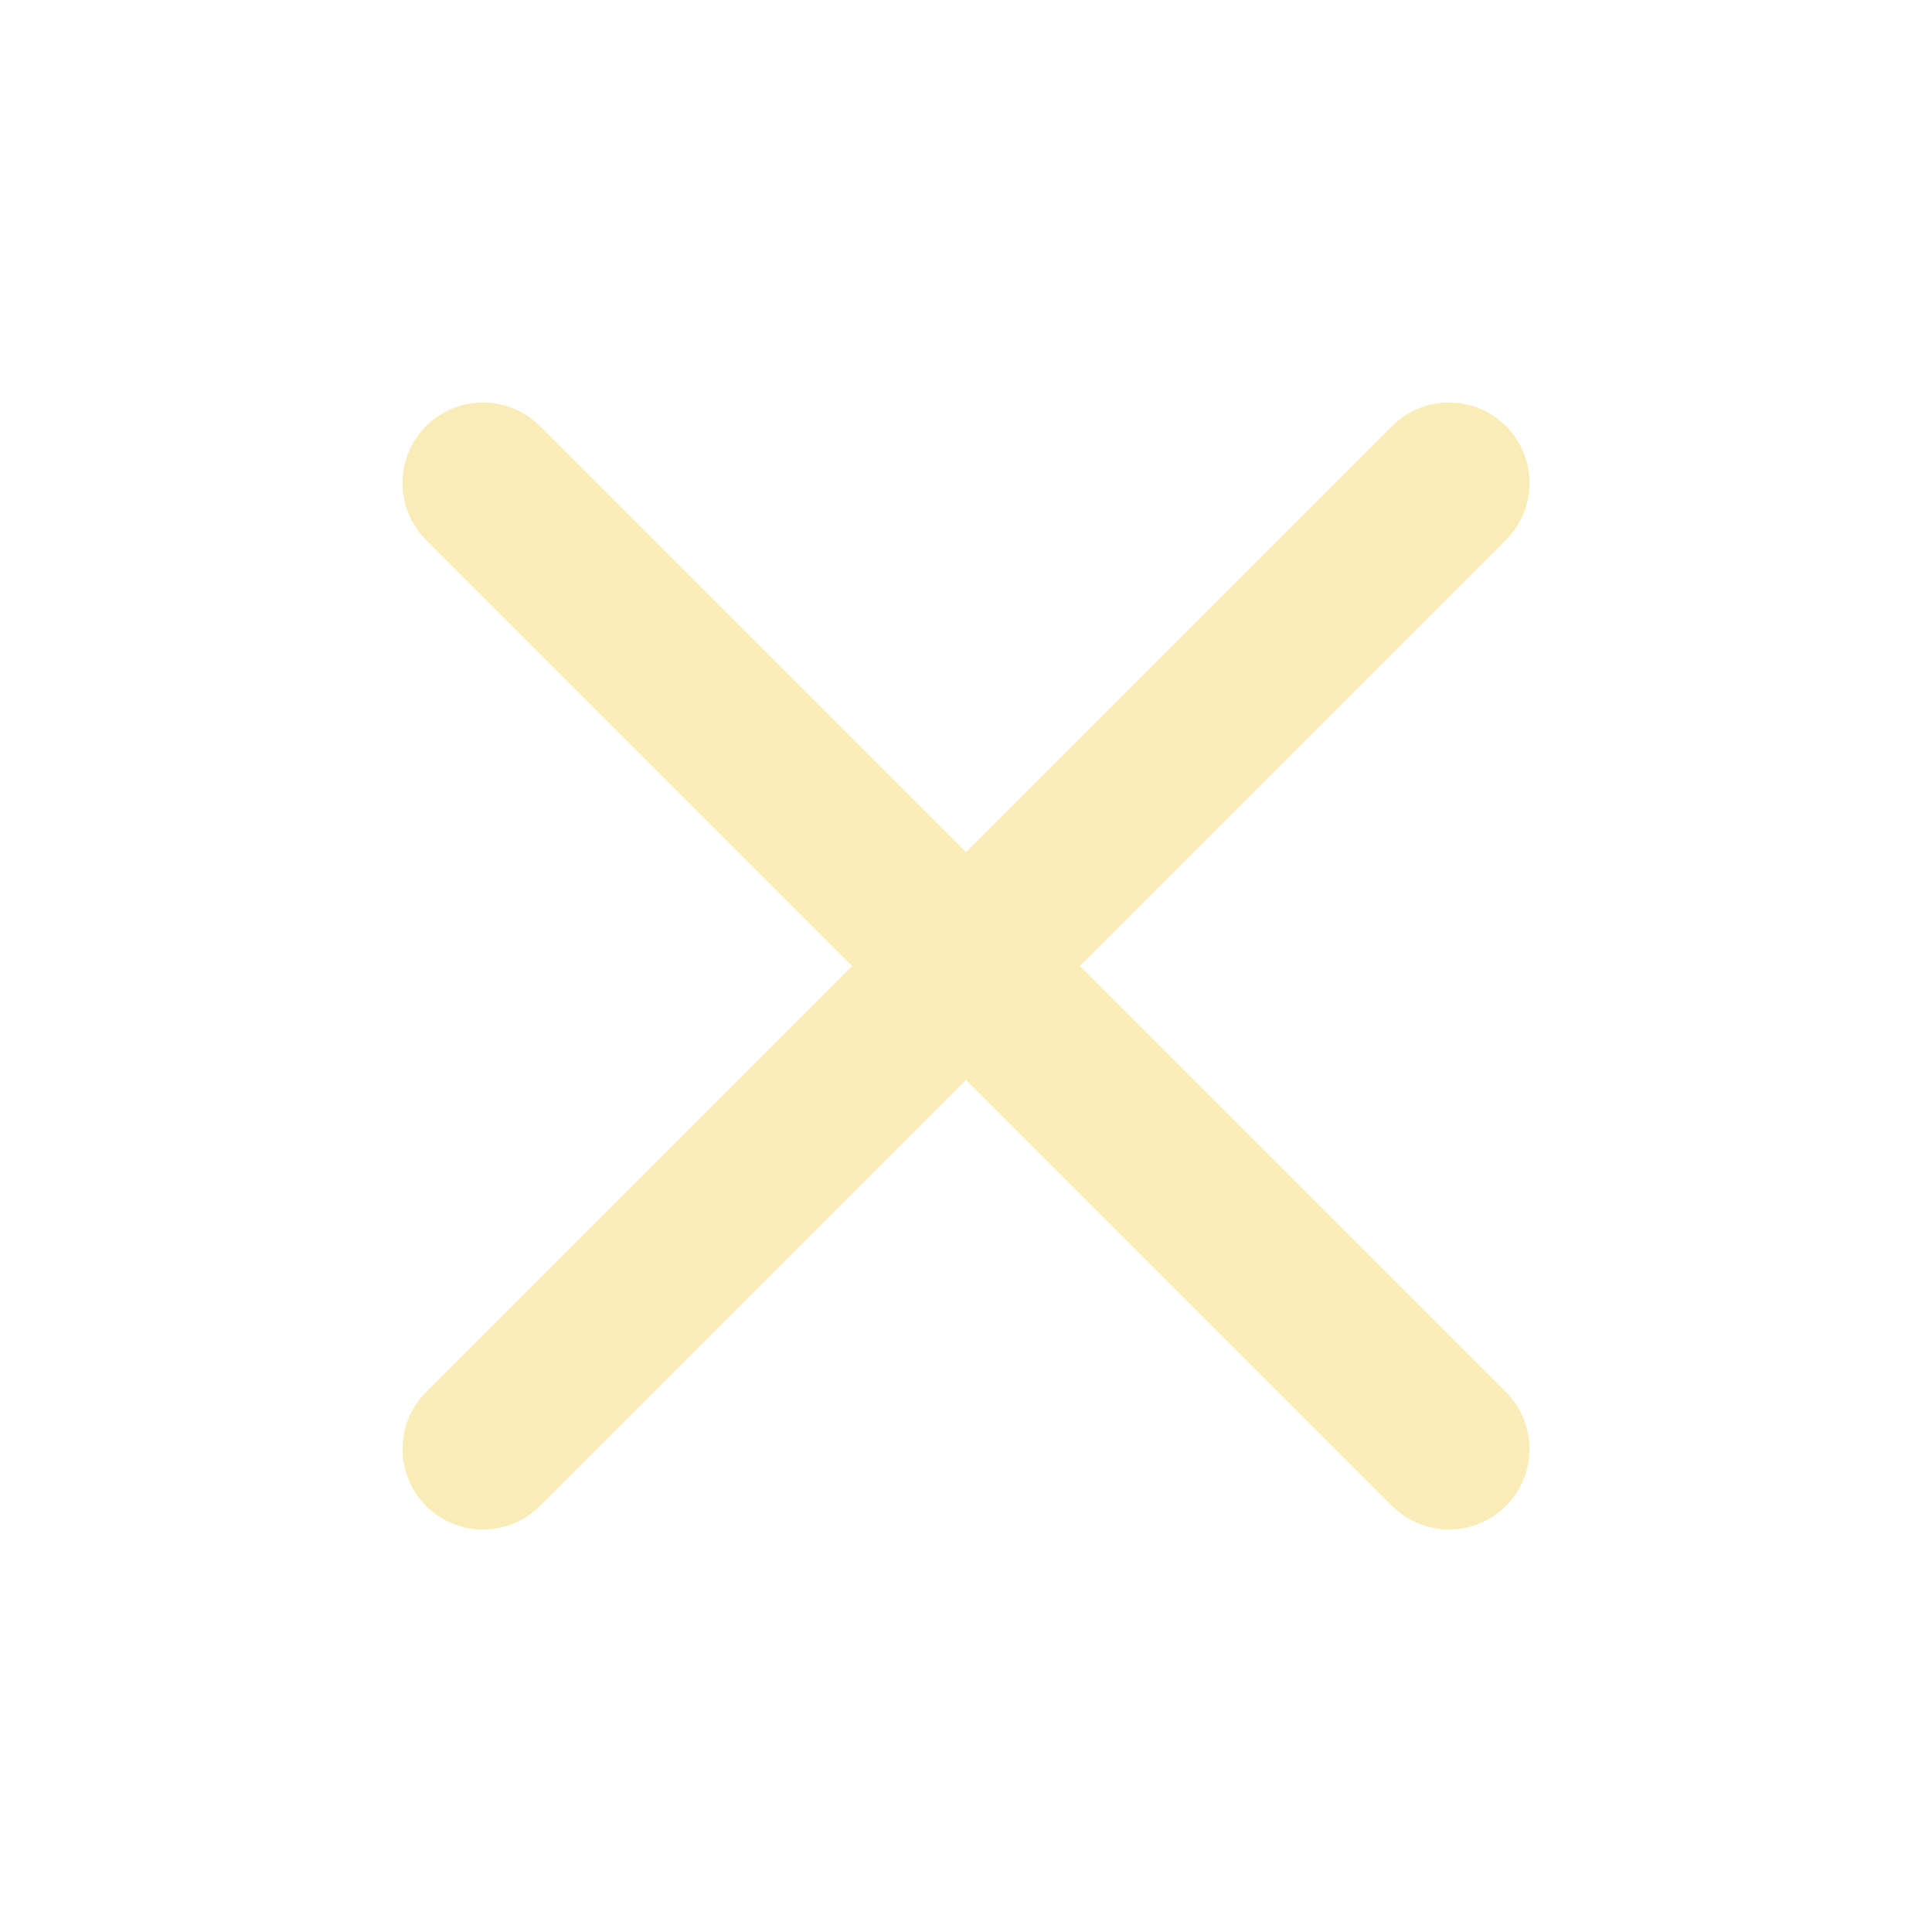
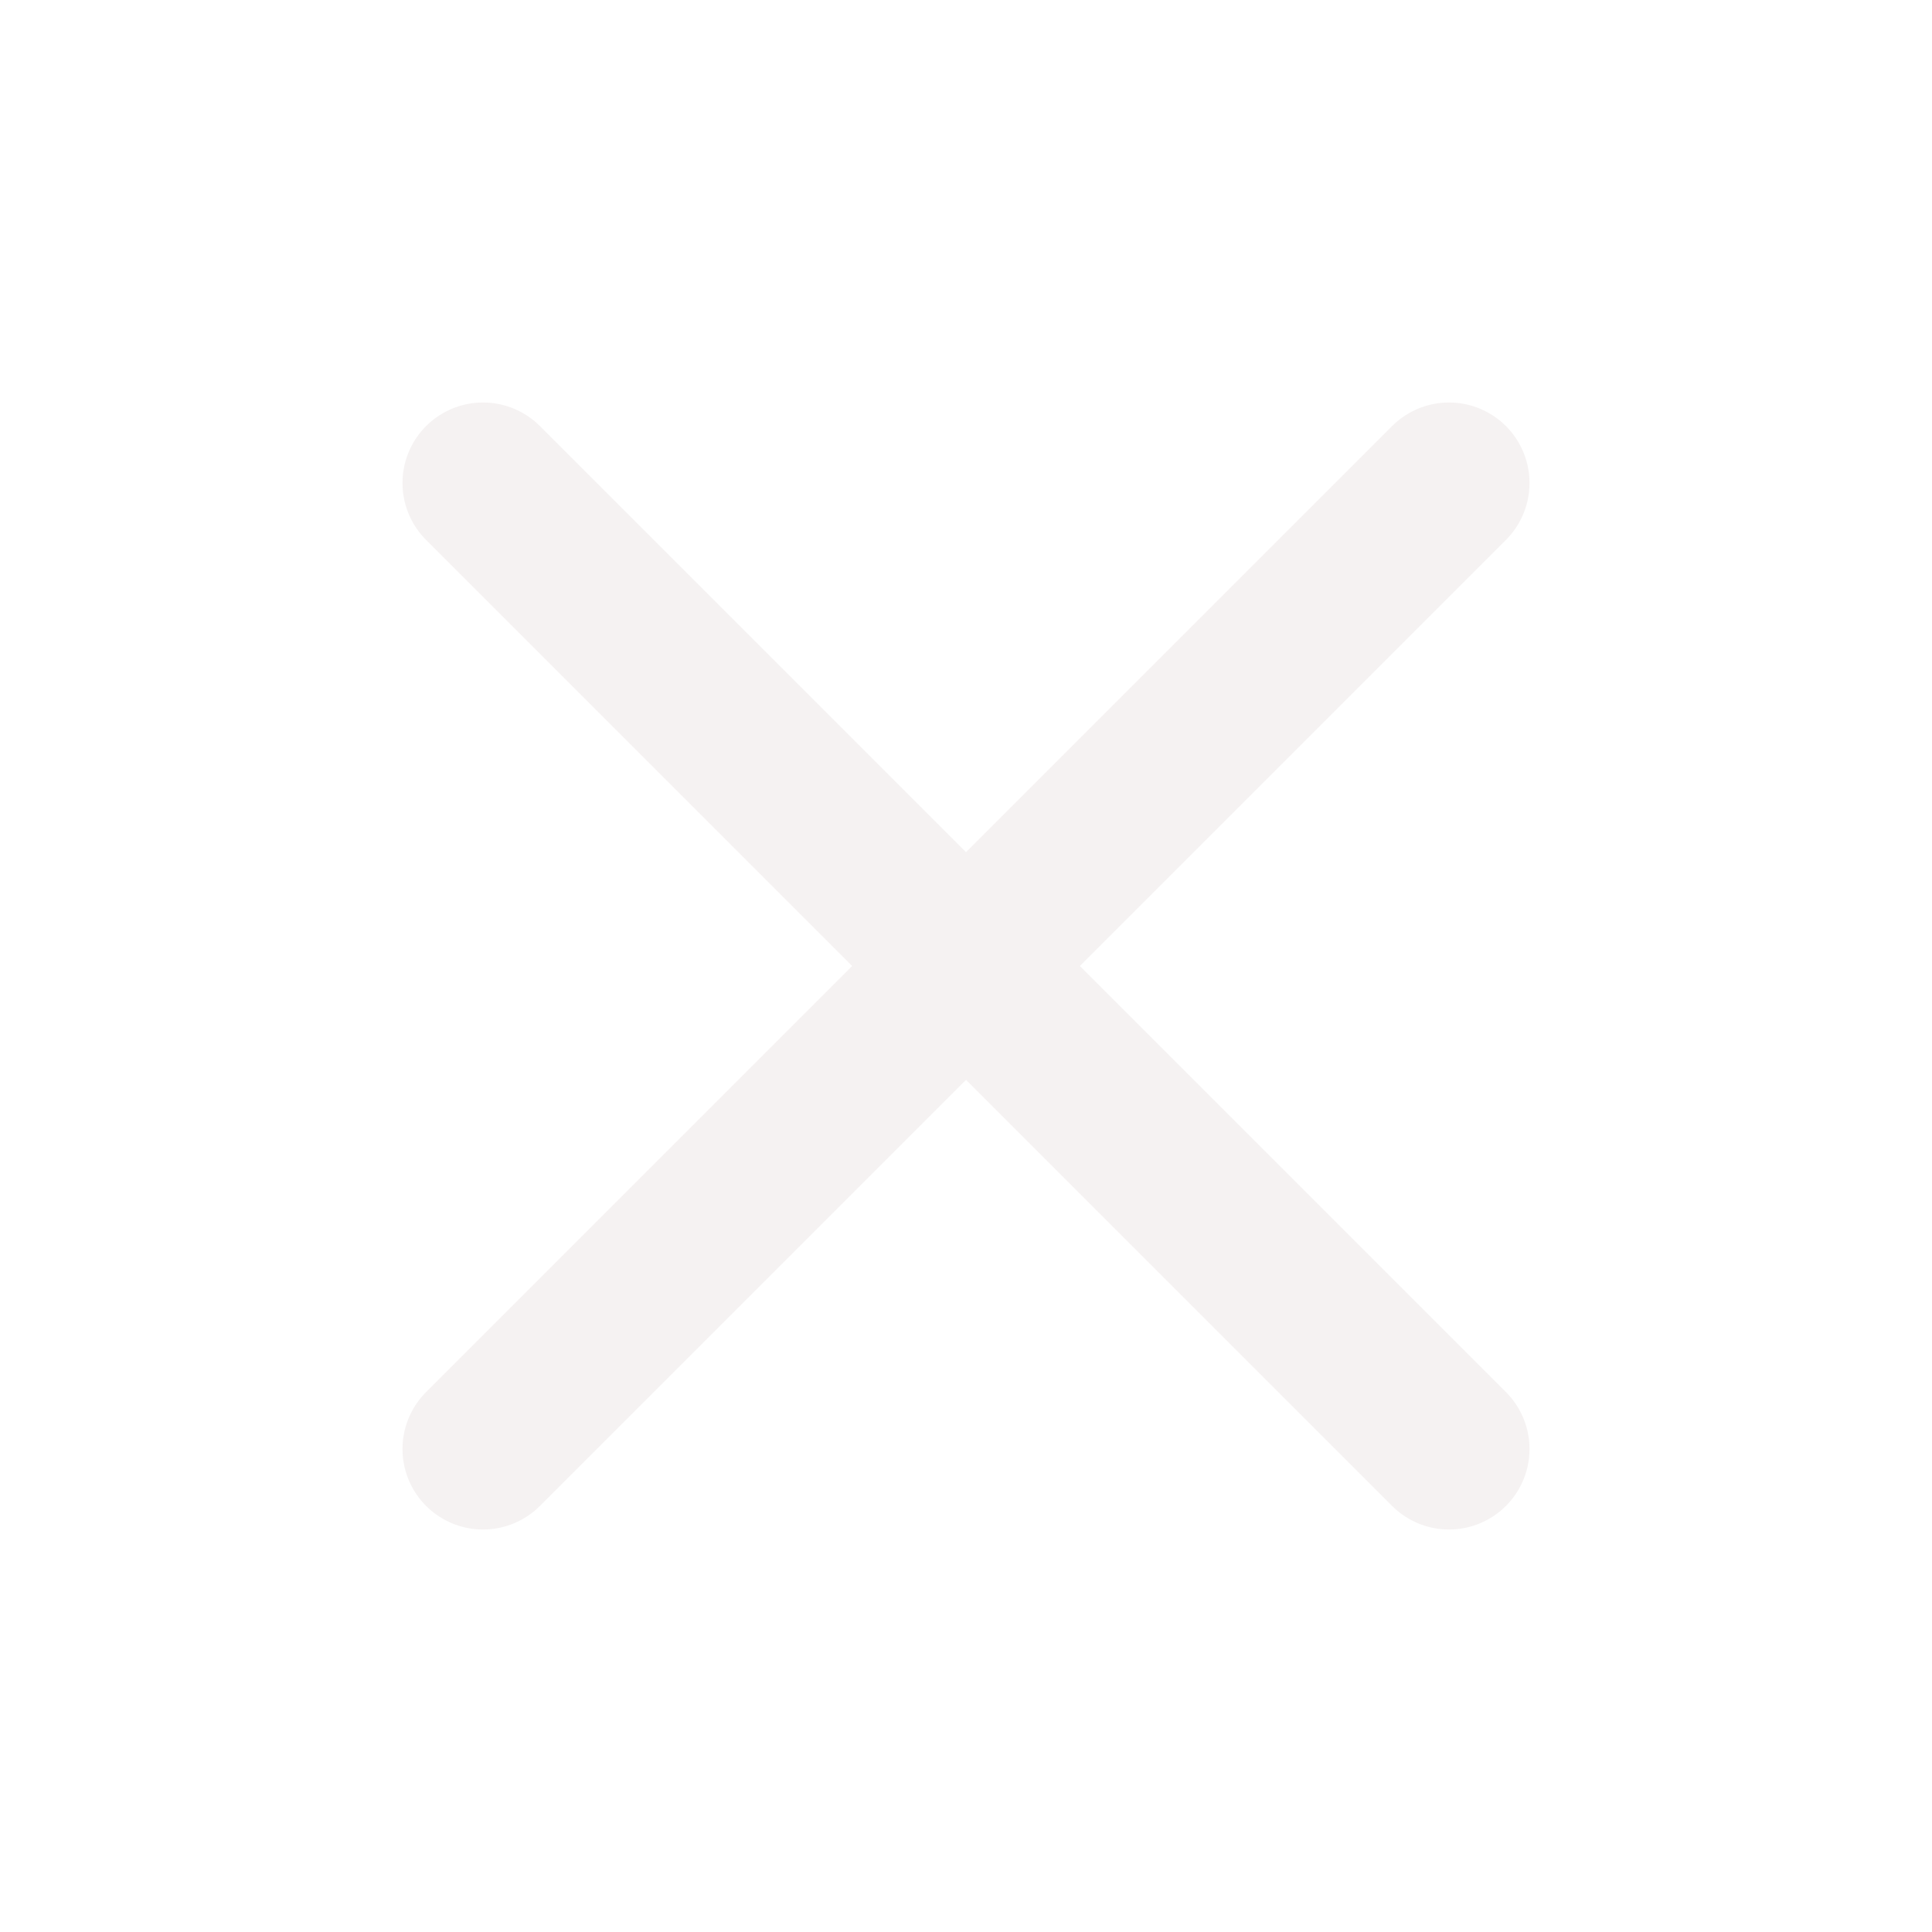
- <svg xmlns="http://www.w3.org/2000/svg" width="24" height="24" viewBox="0 0 24 24" fill="none" stroke="#FAECB6" stroke-width="2" stroke-linecap="round" stroke-linejoin="round" class="lucide lucide-x-icon lucide-x">
+ <svg xmlns="http://www.w3.org/2000/svg" width="24" height="24" viewBox="0 0 24 24" fill="none" stroke="#F5F2F2" stroke-width="2" stroke-linecap="round" stroke-linejoin="round" class="lucide lucide-x-icon lucide-x">
  <path d="M18 6 6 18" />
  <path d="m6 6 12 12" />
</svg>
